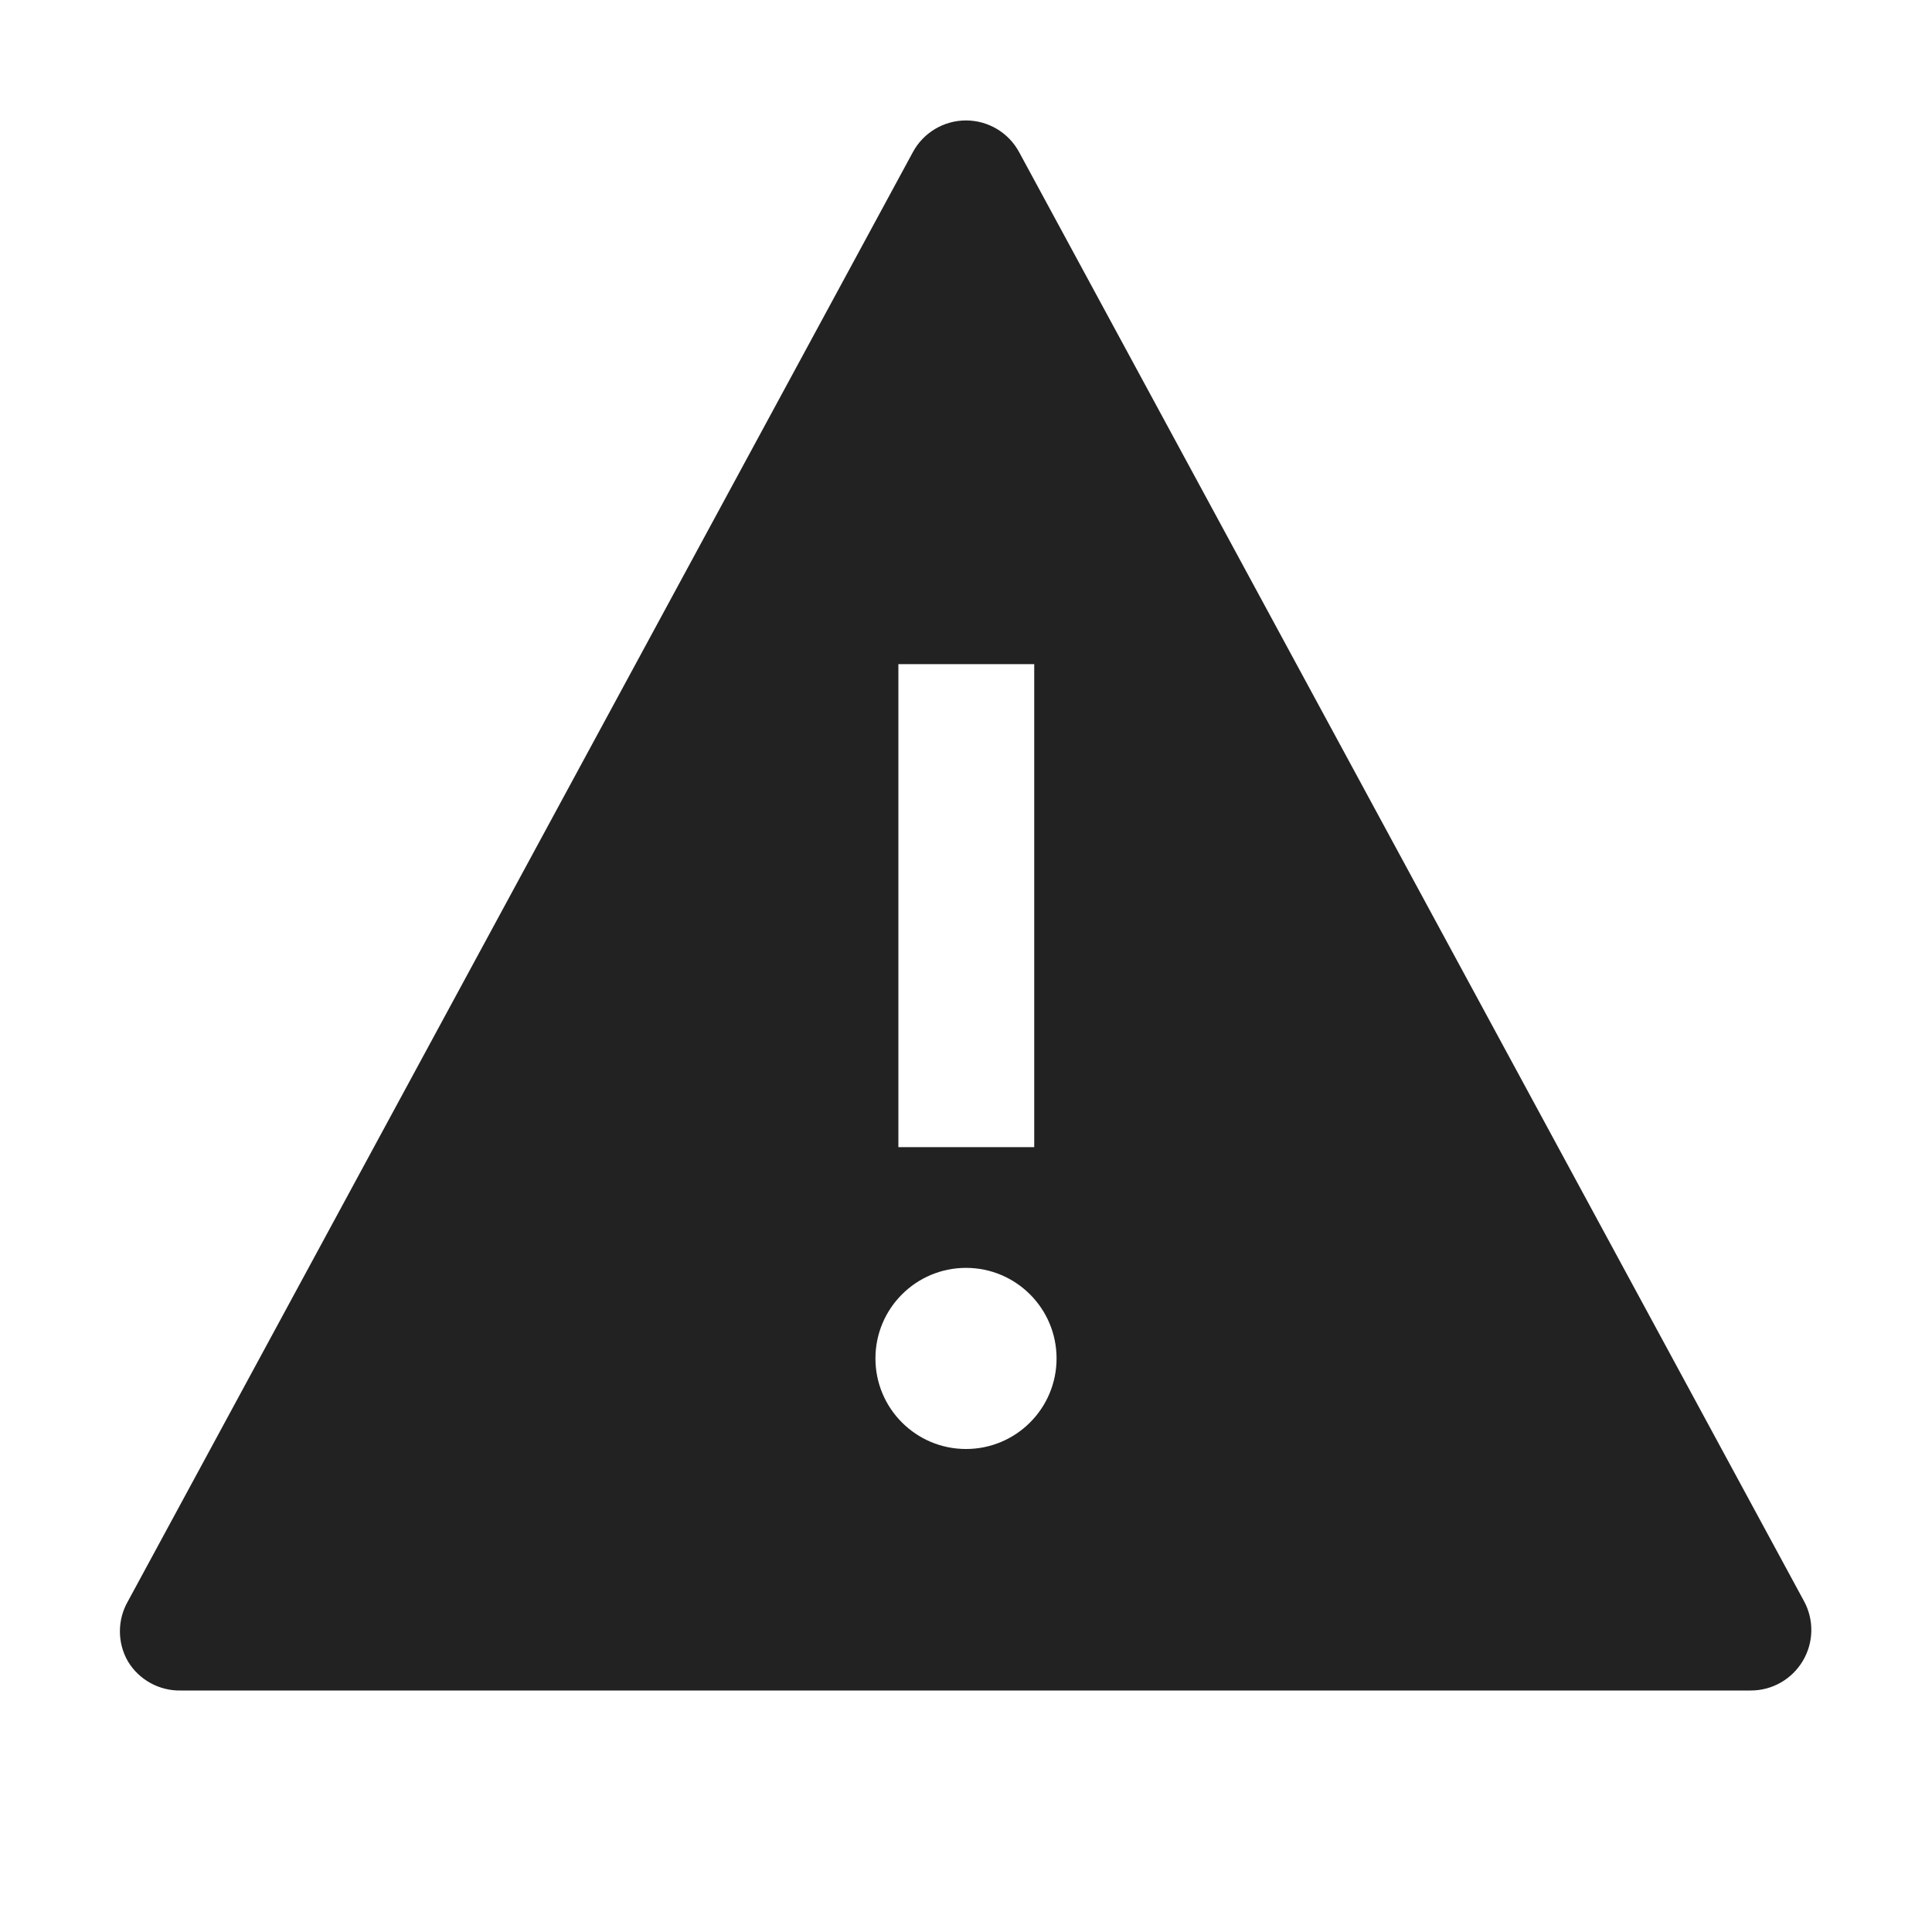
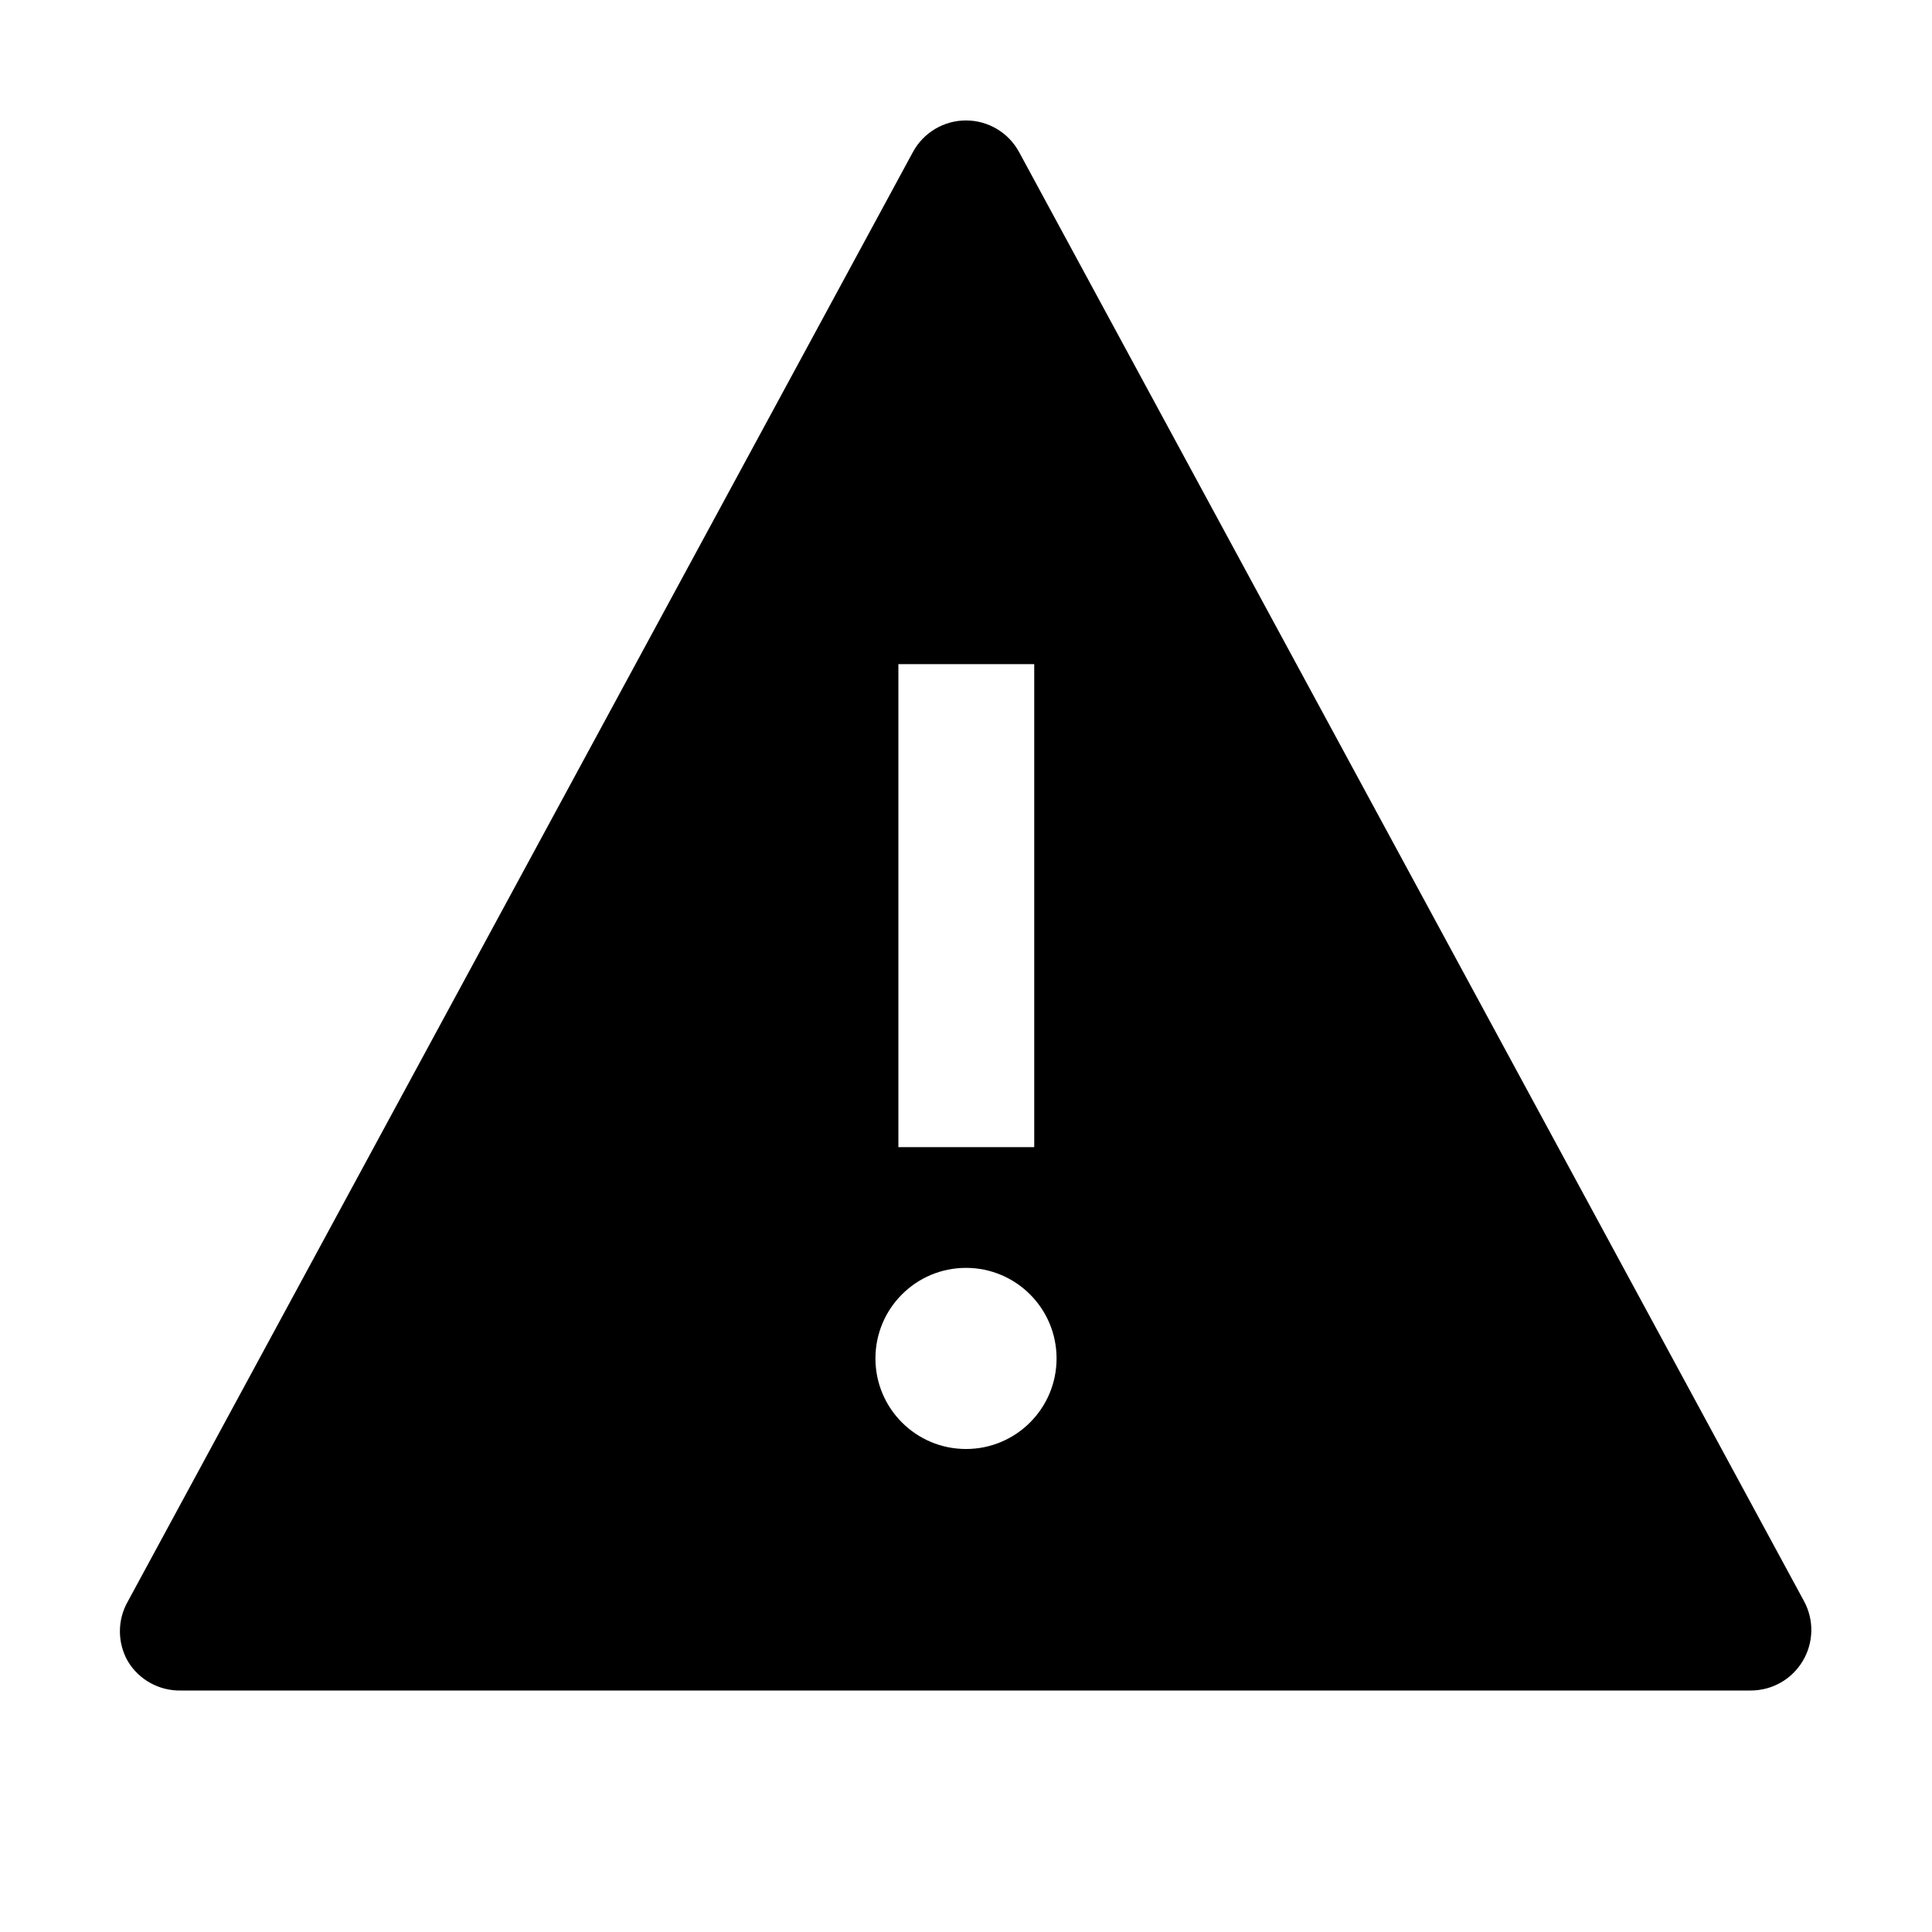
<svg xmlns="http://www.w3.org/2000/svg" viewBox="0 0 32 32">
-   <path fill="#222" d="M29.88 26.52l-13-24a1 1 0 0 0-1.76 0l-13 24a1 1 0 0 0 0 1A1 1 0 0 0 3 28h26a1 1 0 0 0 .86-.49 1 1 0 0 0 .02-.99zM14.88 11h2.25v8h-2.25zM16 24a1.5 1.5 0 1 1 1.5-1.5A1.5 1.5 0 0 1 16 24z" />
+   <path fill="#000" d="M29.88 26.52l-13-24a1 1 0 0 0-1.76 0l-13 24a1 1 0 0 0 0 1A1 1 0 0 0 3 28h26a1 1 0 0 0 .86-.49 1 1 0 0 0 .02-.99zM14.88 11h2.25v8h-2.25zM16 24a1.5 1.5 0 1 1 1.5-1.5A1.5 1.5 0 0 1 16 24z" />
</svg>
